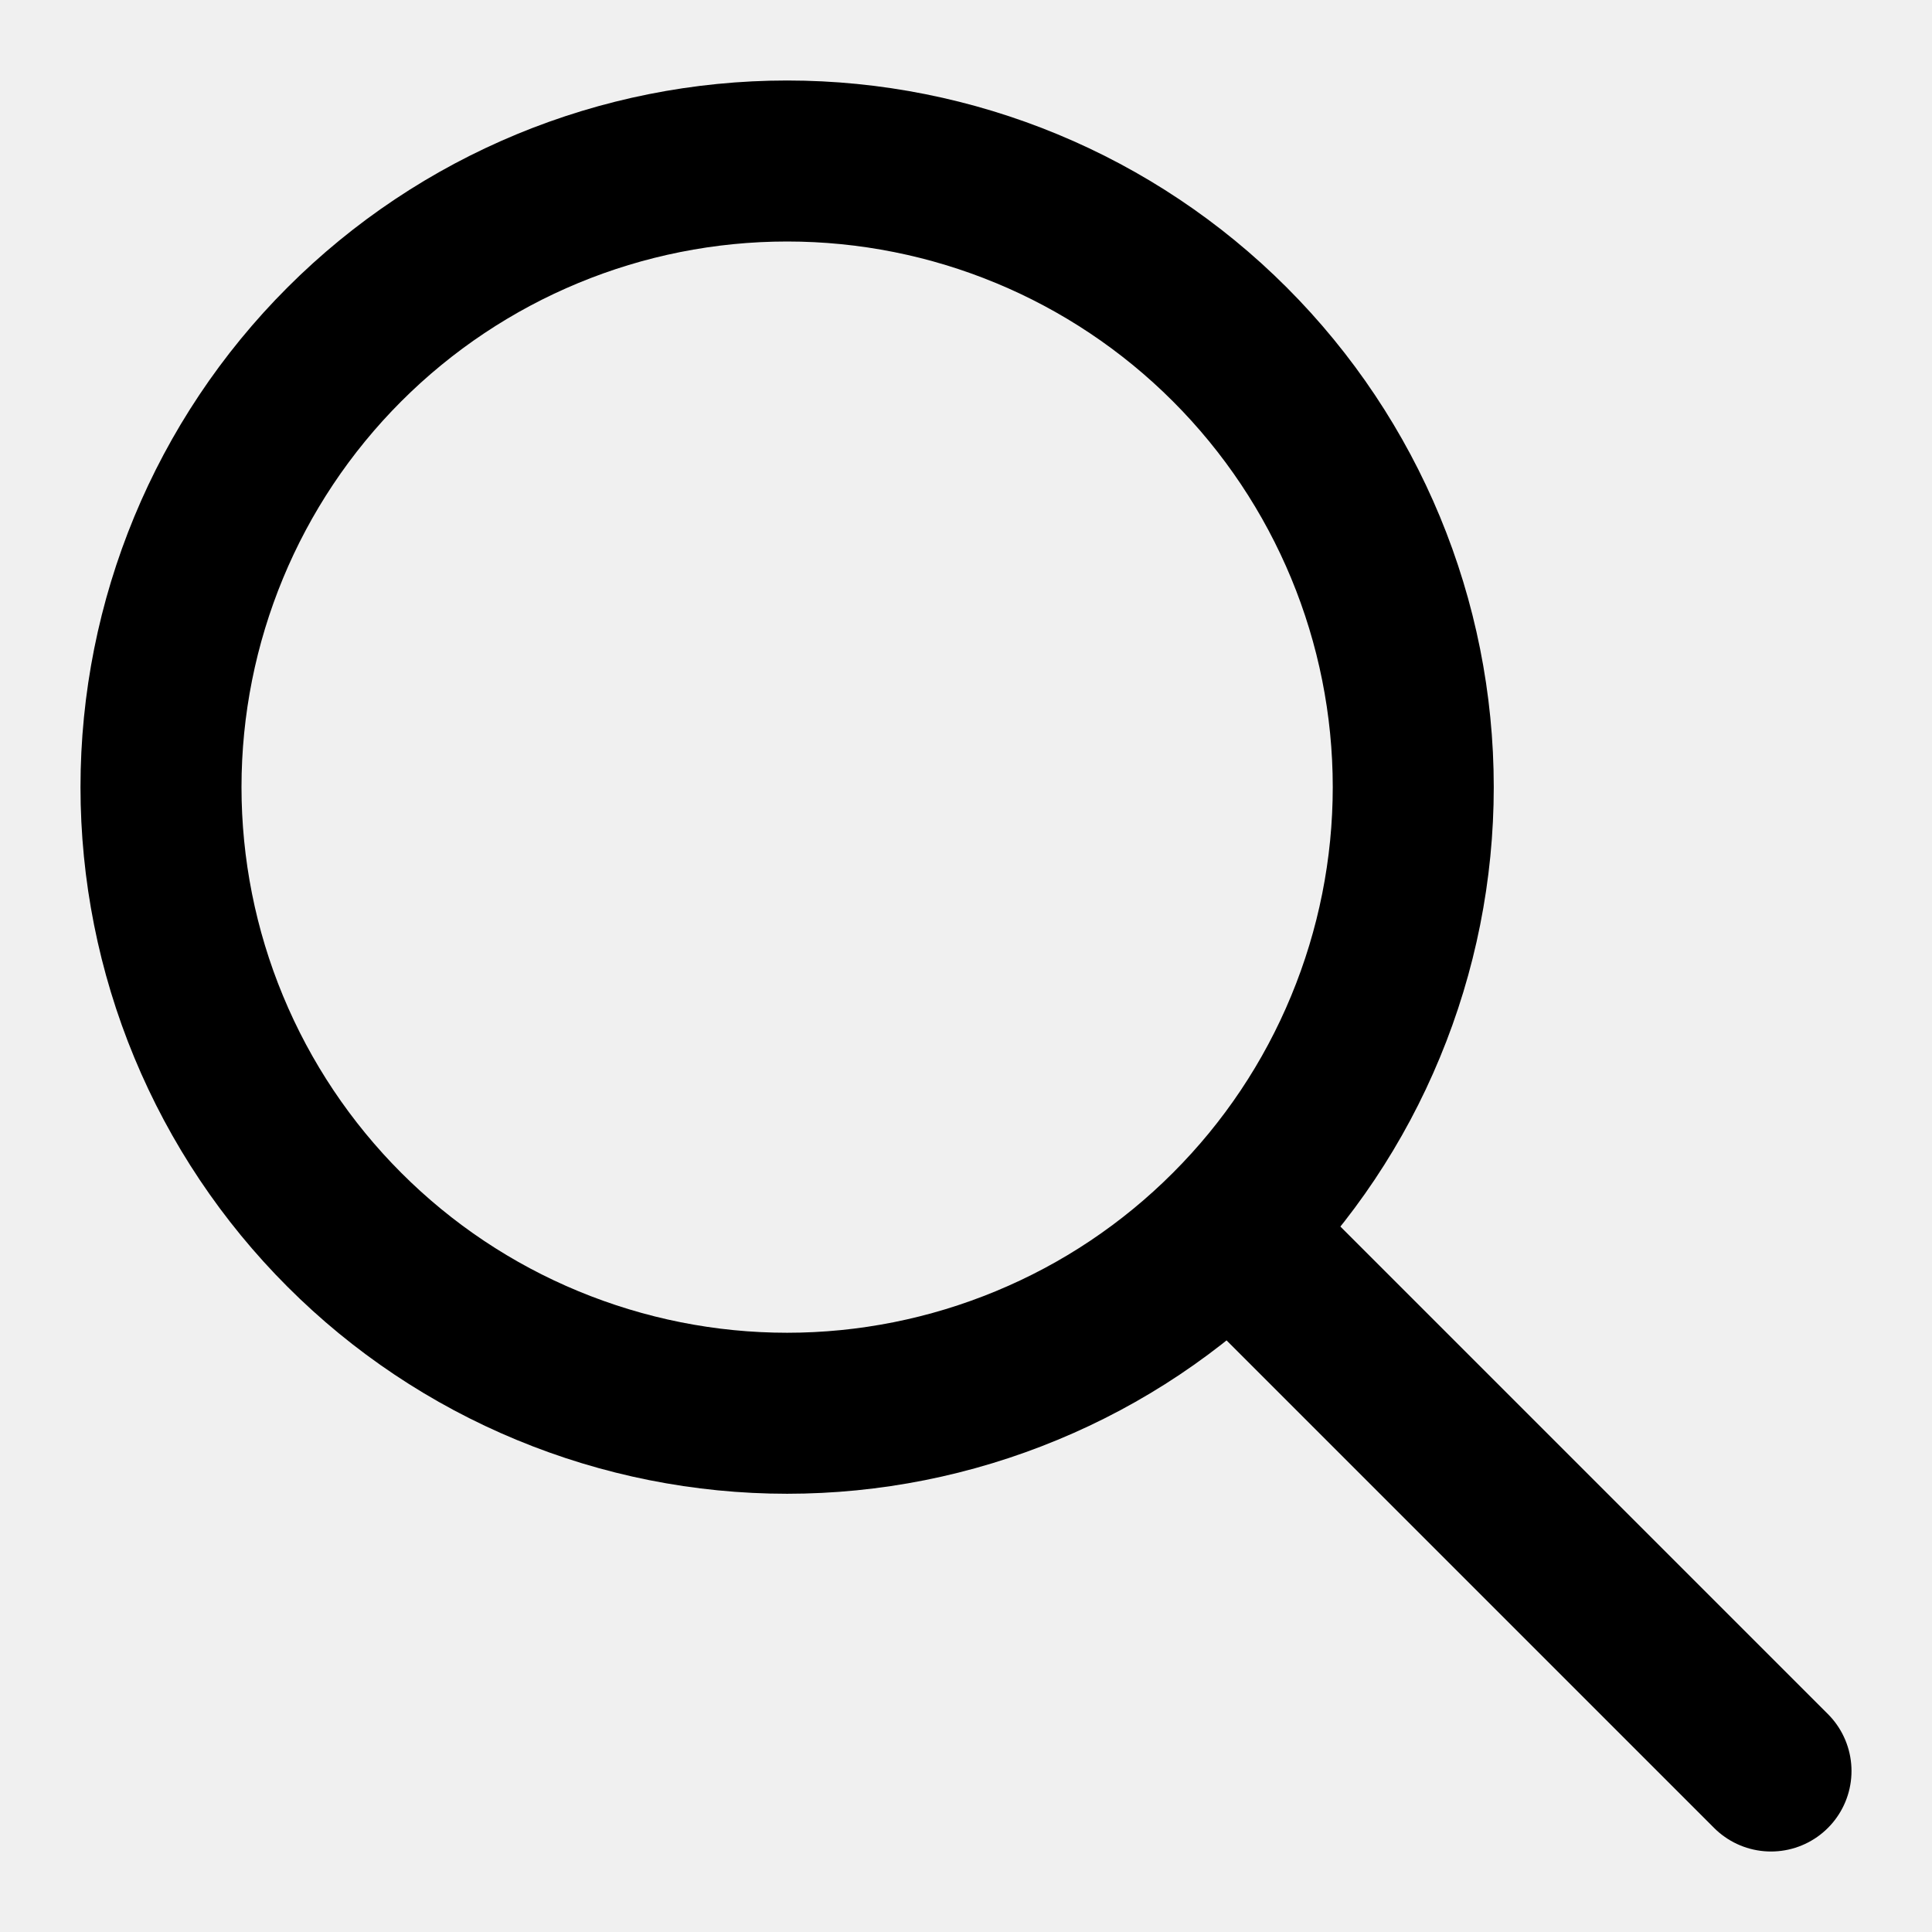
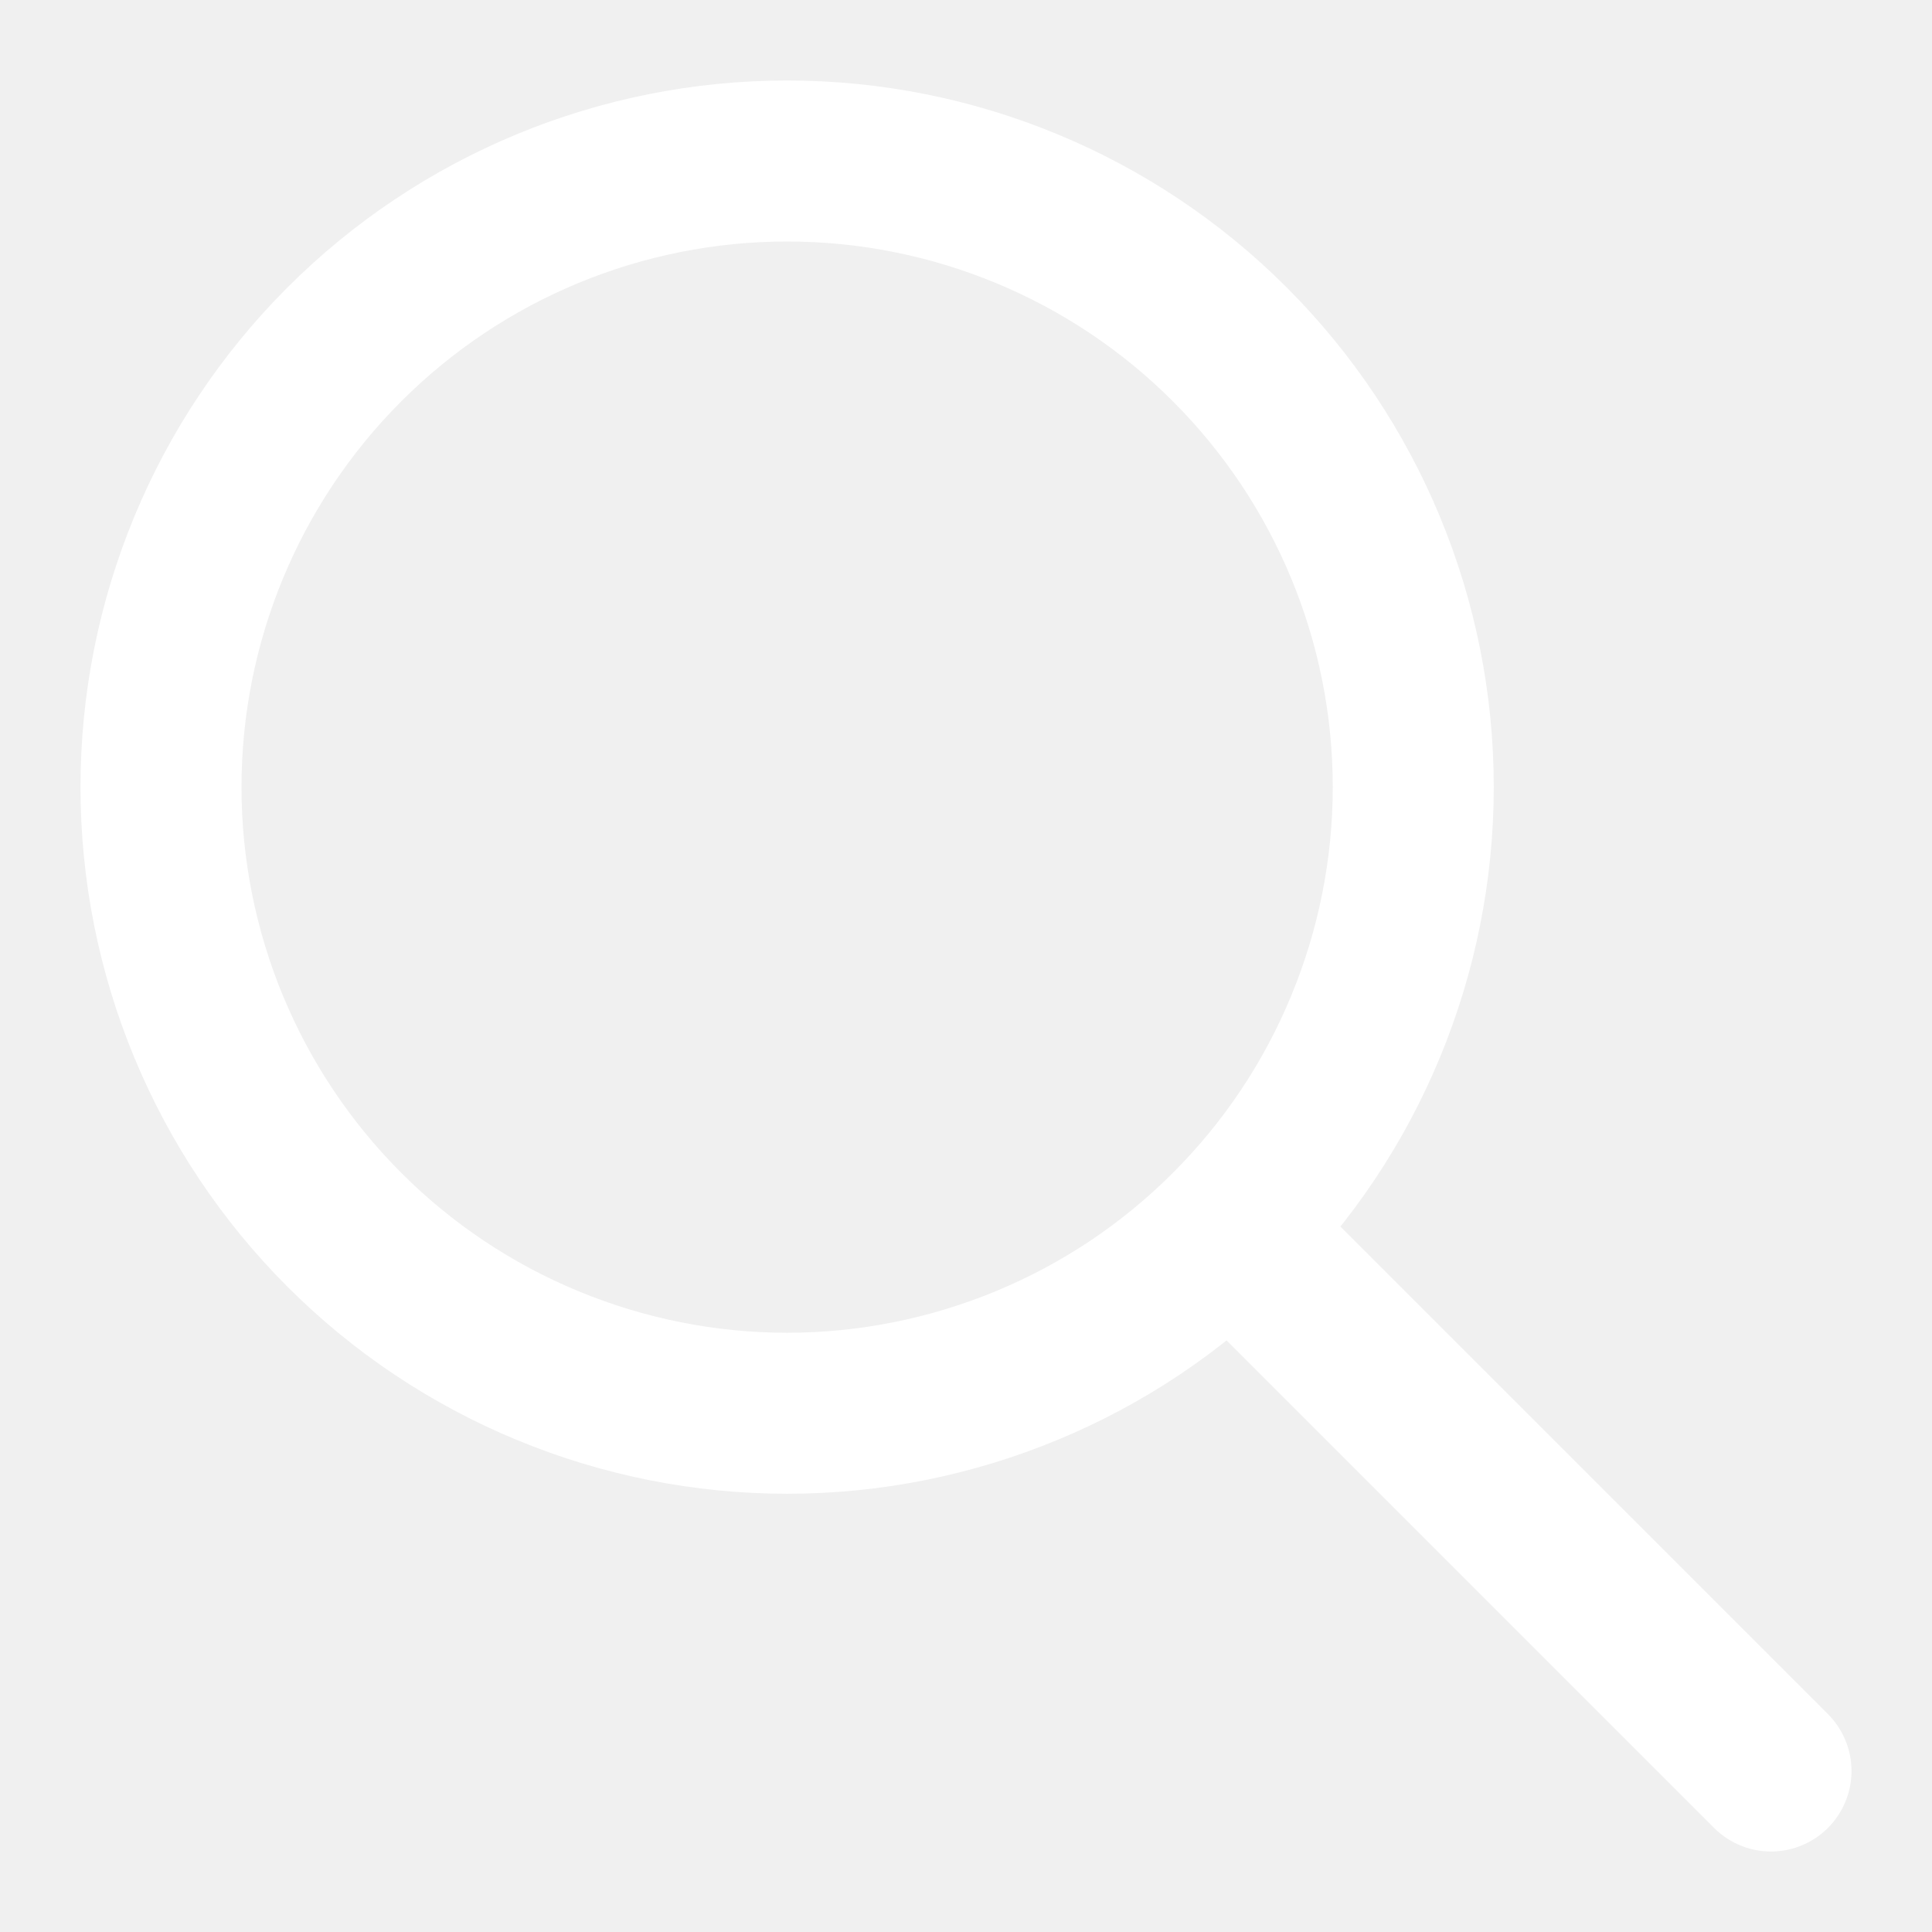
<svg xmlns="http://www.w3.org/2000/svg" width="24" height="24" viewBox="0 0 24 24" fill="none">
-   <path d="M22 22L15.333 15.333L22 22ZM17.556 9.778C17.556 10.799 17.354 11.811 16.963 12.754C16.573 13.698 16 14.555 15.277 15.277C14.555 16 13.698 16.573 12.754 16.963C11.811 17.354 10.799 17.556 9.778 17.556C8.756 17.556 7.745 17.354 6.801 16.963C5.858 16.573 5 16 4.278 15.277C3.556 14.555 2.983 13.698 2.592 12.754C2.201 11.811 2 10.799 2 9.778C2 7.715 2.819 5.737 4.278 4.278C5.737 2.819 7.715 2 9.778 2C11.841 2 13.819 2.819 15.277 4.278C16.736 5.737 17.556 7.715 17.556 9.778Z" stroke="black" stroke-width="2" stroke-linecap="round" stroke-linejoin="round" />
+   <path d="M22 22L15.333 15.333L22 22ZM17.556 9.778C17.556 10.799 17.354 11.811 16.963 12.754C16.573 13.698 16 14.555 15.277 15.277C14.555 16 13.698 16.573 12.754 16.963C11.811 17.354 10.799 17.556 9.778 17.556C8.756 17.556 7.745 17.354 6.801 16.963C5.858 16.573 5 16 4.278 15.277C3.556 14.555 2.983 13.698 2.592 12.754C2.201 11.811 2 10.799 2 9.778C2 7.715 2.819 5.737 4.278 4.278C5.737 2.819 7.715 2 9.778 2C11.841 2 13.819 2.819 15.277 4.278C16.736 5.737 17.556 7.715 17.556 9.778Z" stroke="white" stroke-width="2" stroke-linecap="round" stroke-linejoin="round" />
</svg>
